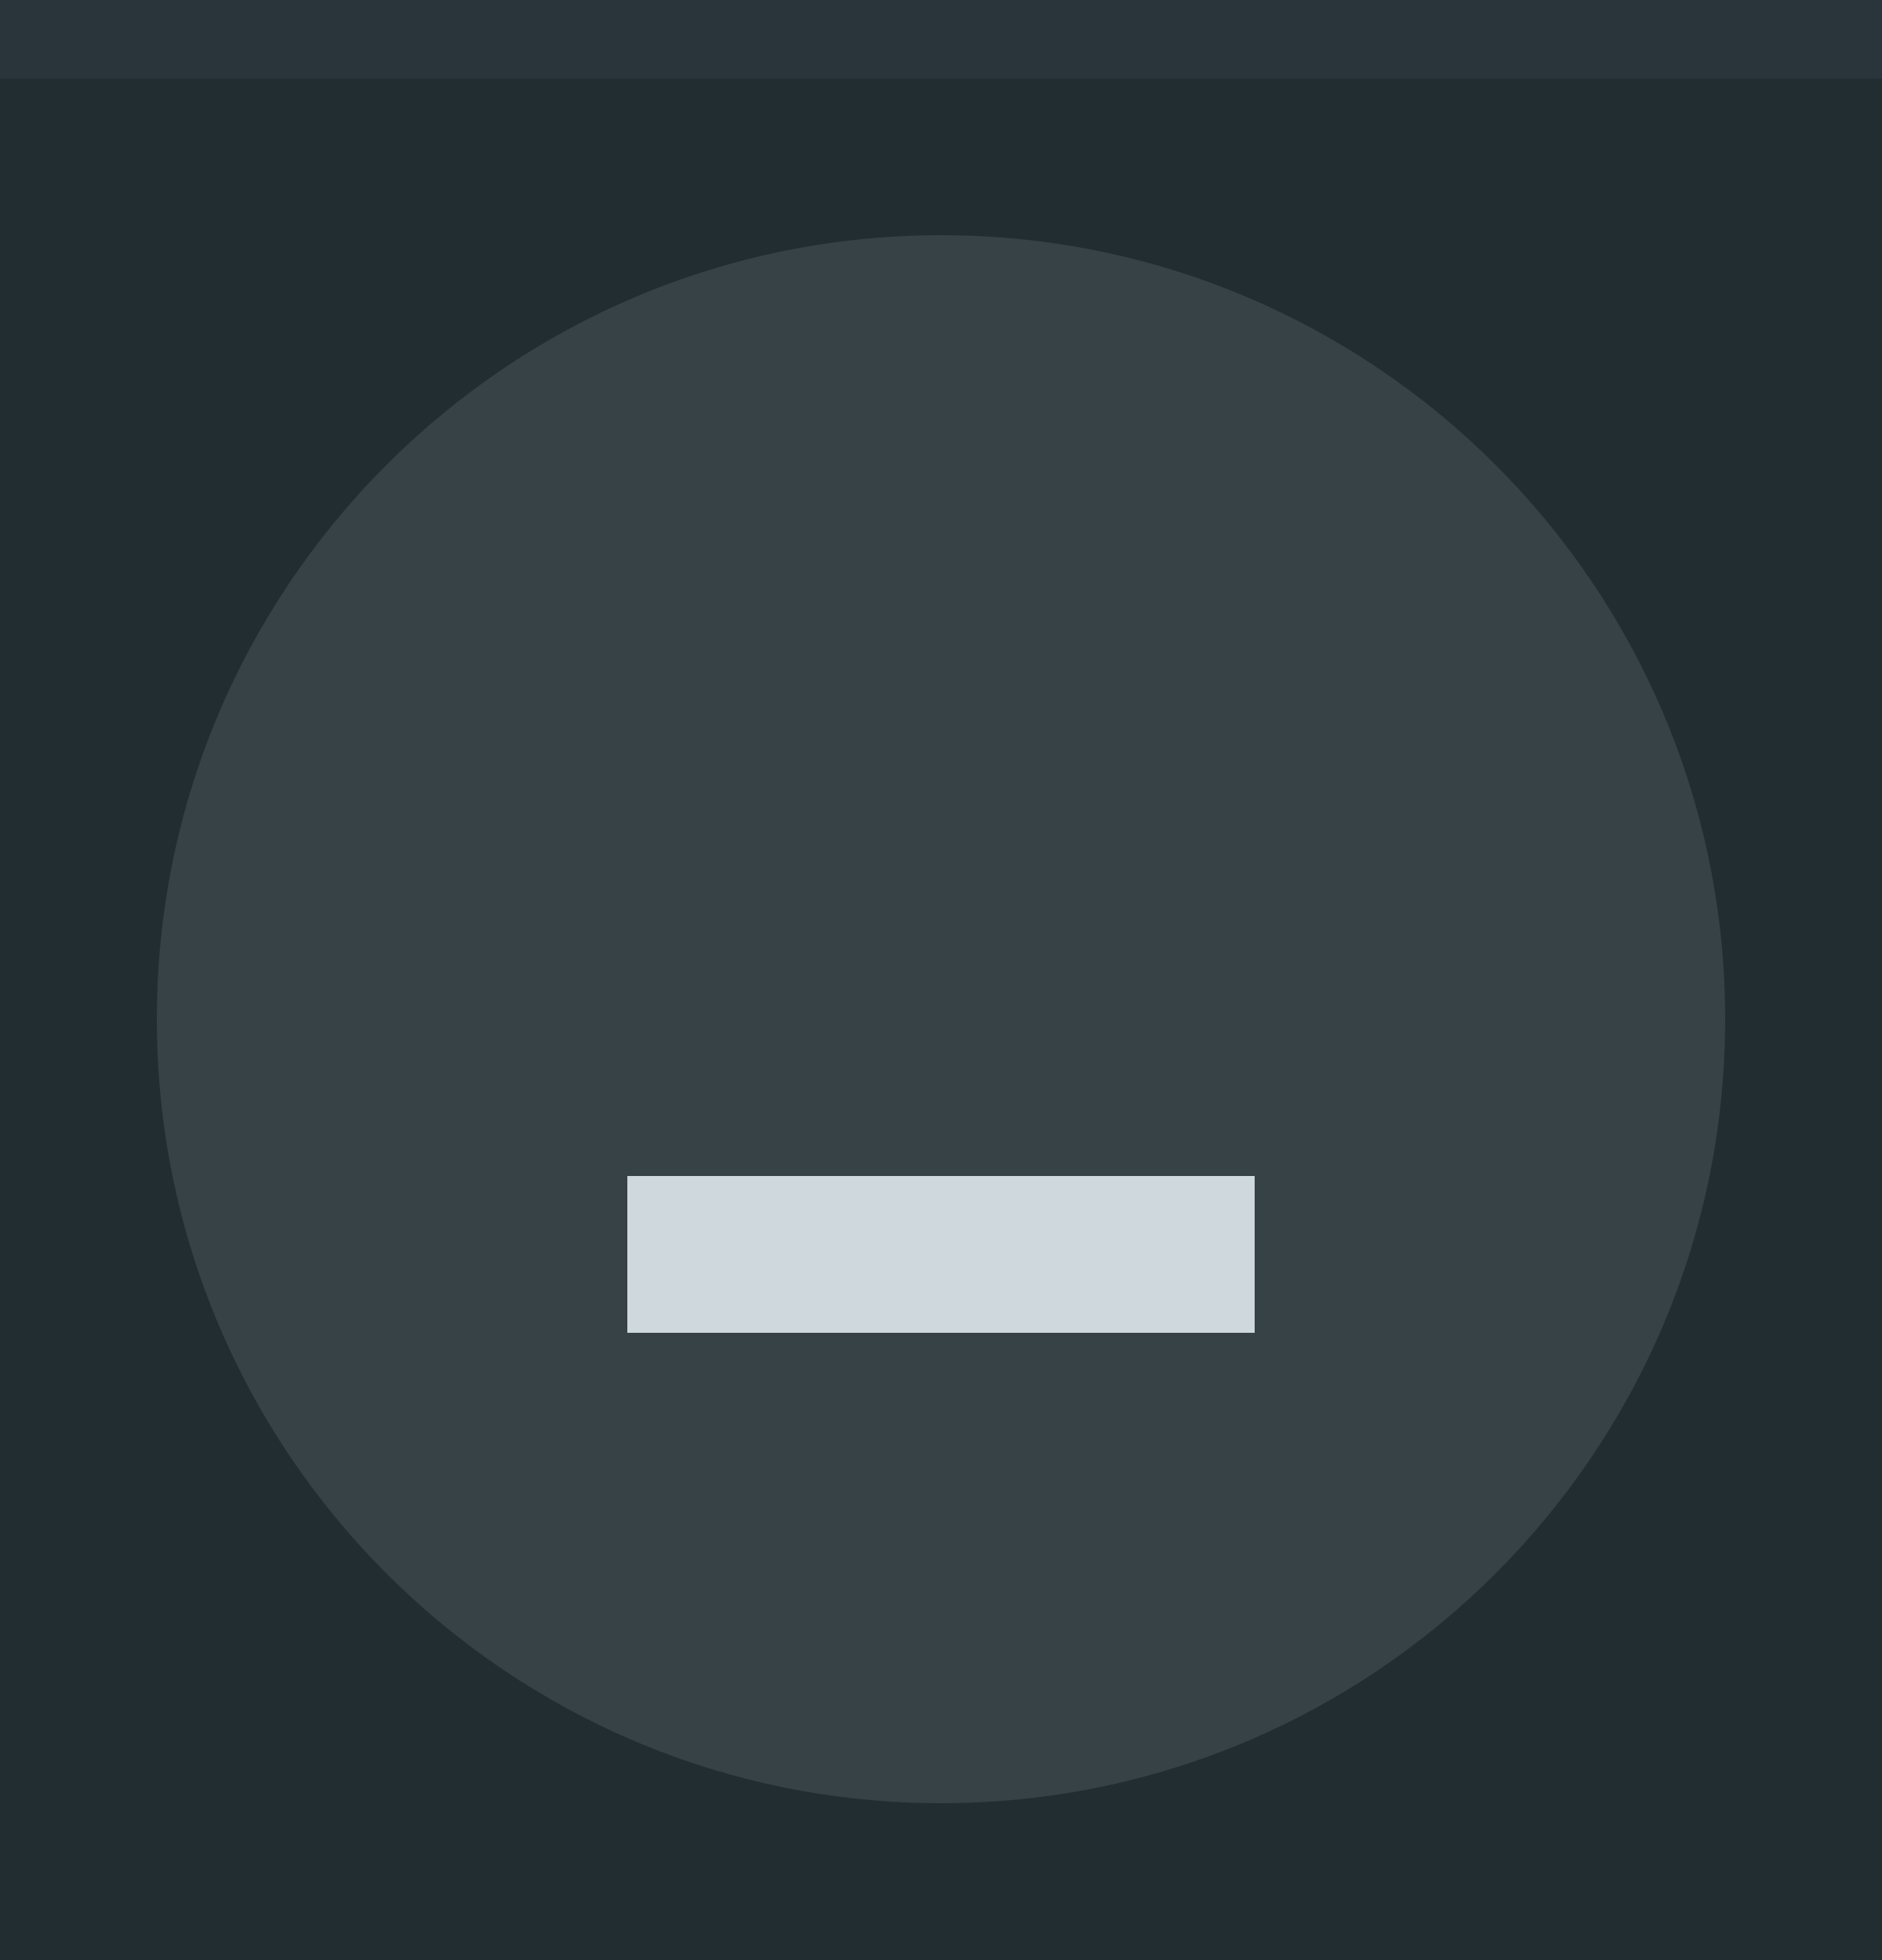
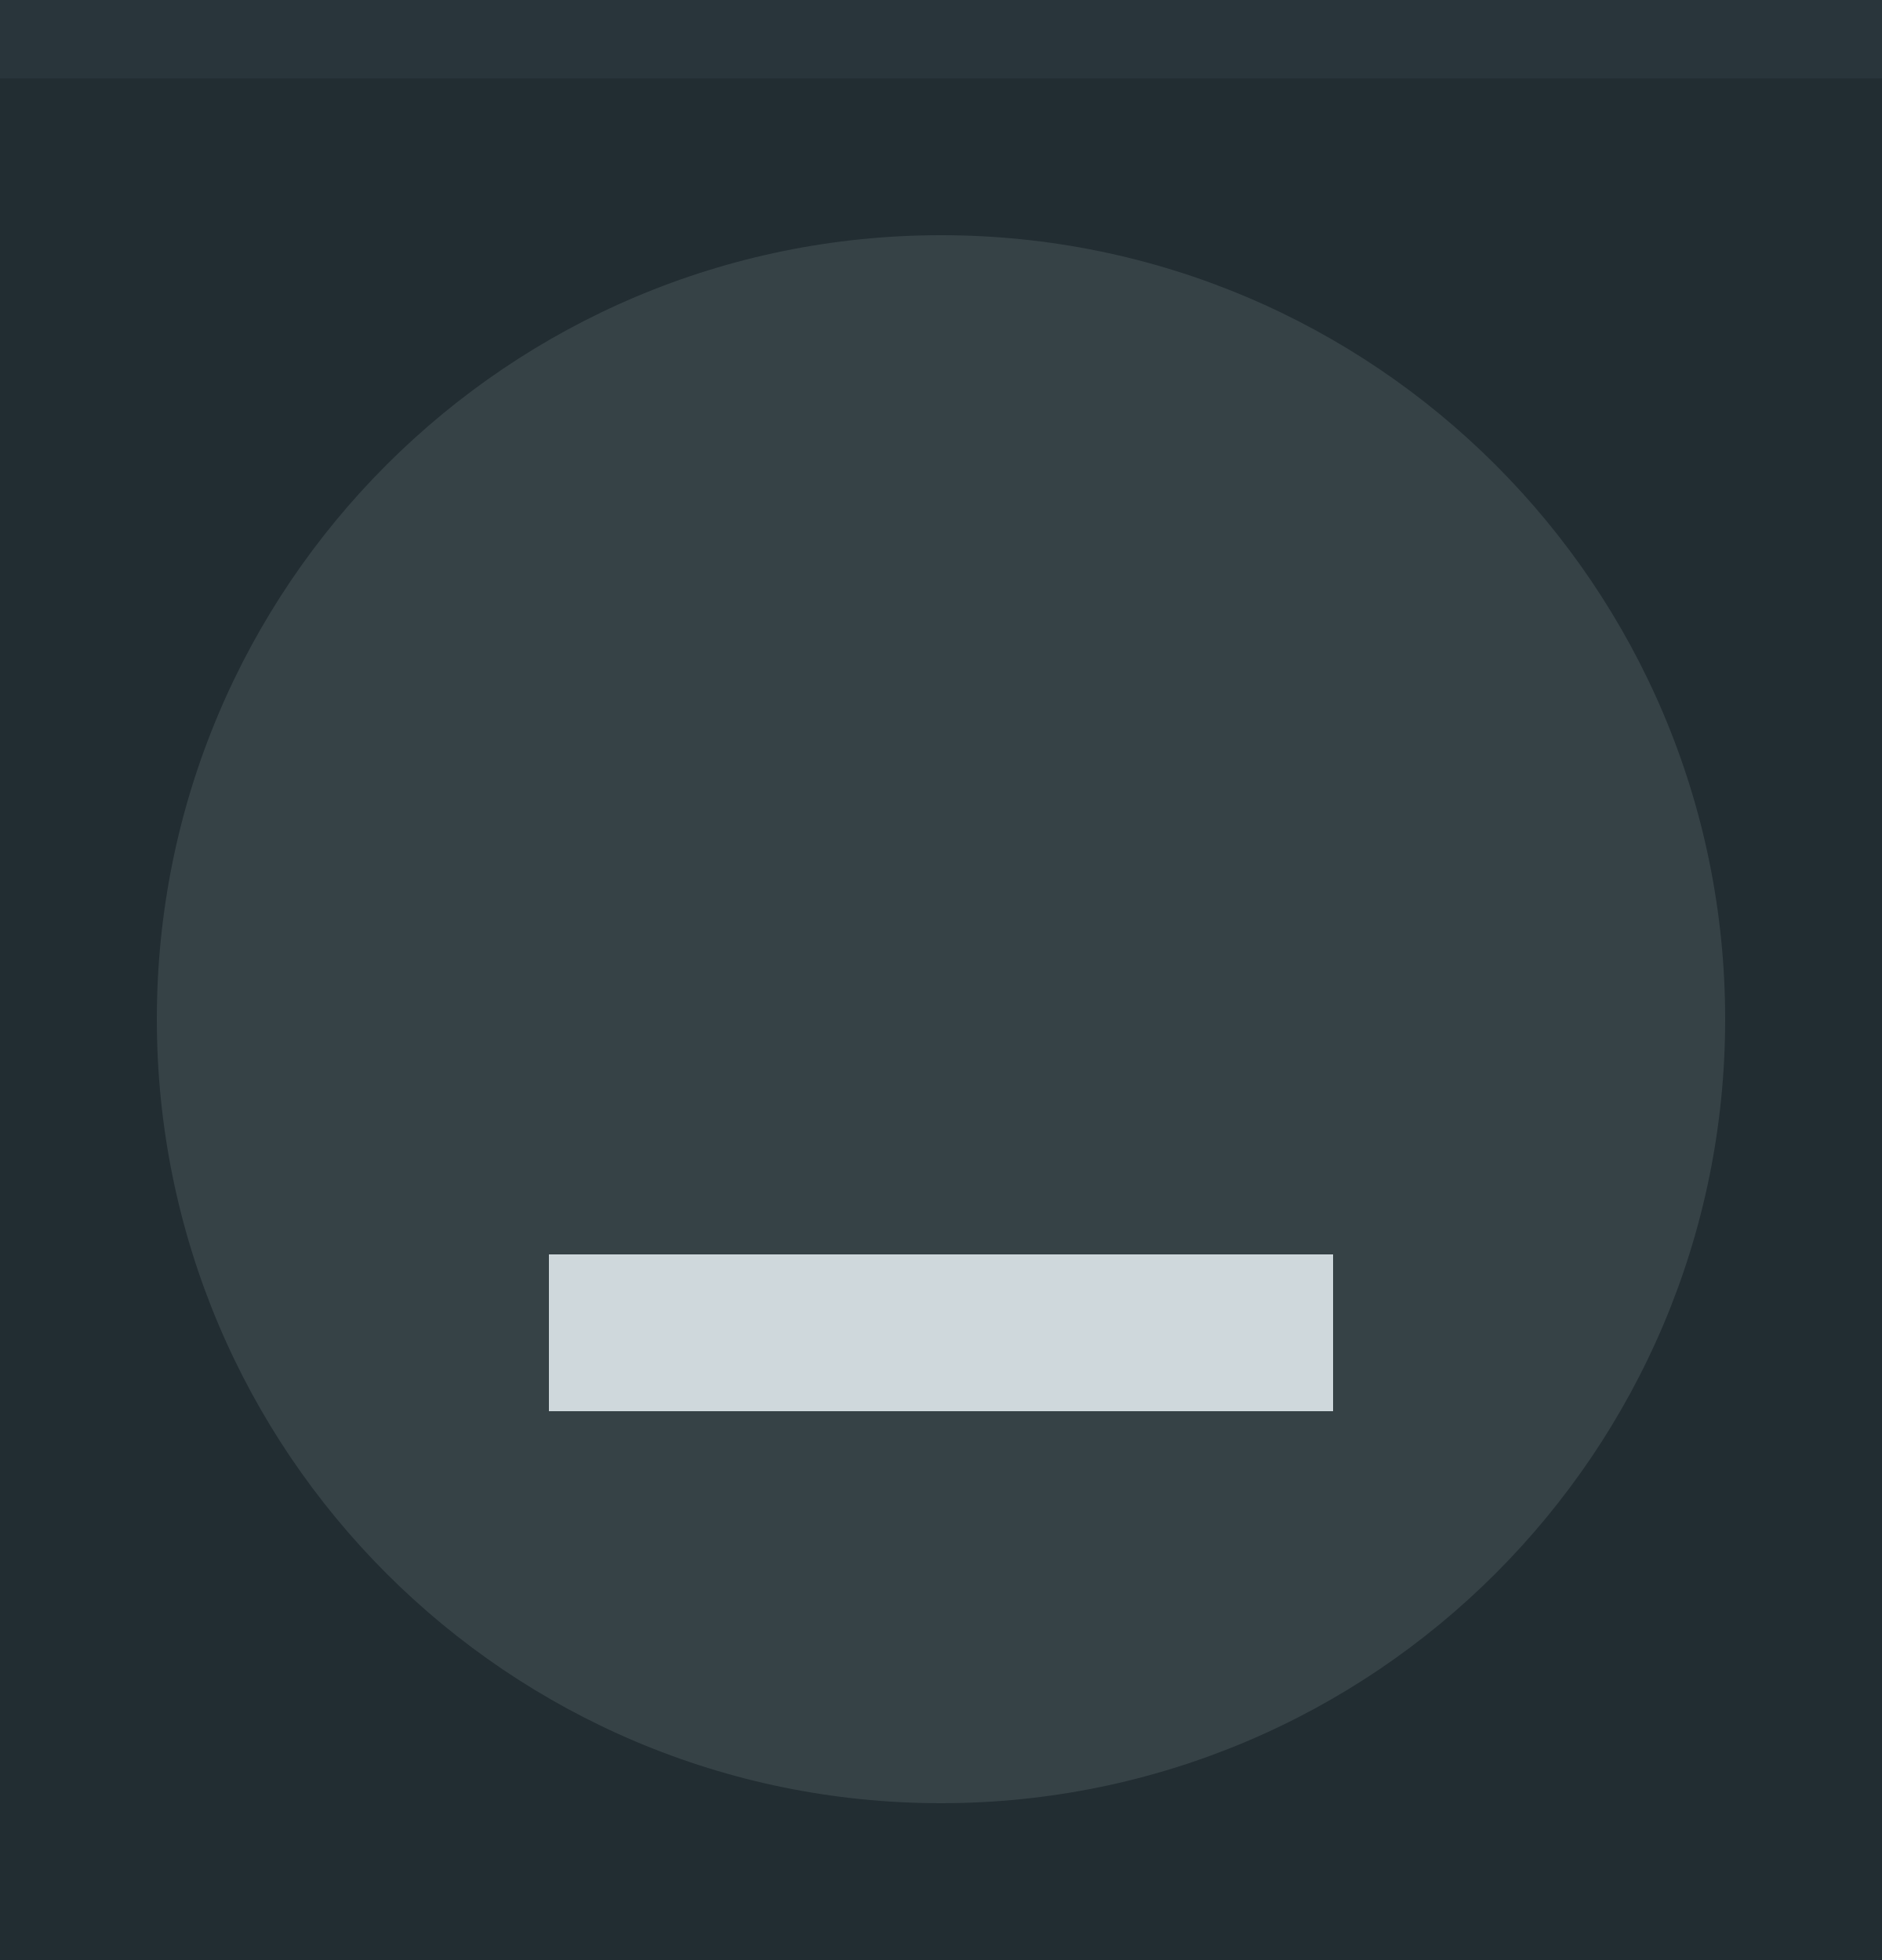
<svg xmlns="http://www.w3.org/2000/svg" width="24" height="25" viewBox="0 0 24 25" id="svg4142" version="1.1">
  <defs id="defs4144" />
  <g id="layer1" transform="translate(0,-1027.362)">
    <rect style="opacity:1;fill:#222d32;fill-opacity:1;fill-rule:evenodd;stroke:none;stroke-width:2.745;stroke-linecap:butt;stroke-linejoin:miter;stroke-miterlimit:4;stroke-dasharray:none;stroke-dashoffset:478.437;stroke-opacity:1" id="rect4741" width="24" height="25" x="0" y="1027.362" />
-     <circle style="fill:#cfd8dc;fill-opacity:0.12;stroke:none;stroke-width:0.5;stroke-linejoin:miter;stroke-miterlimit:4;stroke-dasharray:none;stroke-opacity:1" id="path2994" cx="1040.362" cy="-12" transform="matrix(0,1,-1,0,0,0)" r="10" />
-     <rect style="opacity:1;fill:#cfd8dc;fill-opacity:1;fill-rule:evenodd;stroke:none;stroke-width:2.745;stroke-linecap:butt;stroke-linejoin:miter;stroke-miterlimit:4;stroke-dasharray:none;stroke-dashoffset:478.437;stroke-opacity:1" id="rect4853" width="8" height="2" x="8" y="1042.362" />
+     <circle style="fill:#cfd8dc;fill-opacity:0.12;stroke:none;stroke-width:0.5;stroke-linejoin:miter;stroke-miterlimit:4;stroke-dasharray:none;stroke-opacity:1" id="path2994" cx="1040.362" cy="-12" transform="rotate(90)" r="10" />
    <rect style="opacity:1;fill:#29353b;fill-opacity:1;fill-rule:evenodd;stroke:none;stroke-width:2.745;stroke-linecap:butt;stroke-linejoin:miter;stroke-miterlimit:4;stroke-dasharray:none;stroke-dashoffset:478.437;stroke-opacity:1" id="rect4959" width="24" height="1" x="0" y="1027.362" />
+     <rect y="1043.362" x="7" height="2" width="10" id="rect4737-9" style="opacity:1;fill:#cfd8dc;fill-opacity:1;fill-rule:evenodd;stroke:none;stroke-width:0;stroke-linecap:square;stroke-linejoin:round;stroke-miterlimit:4;stroke-dasharray:none;stroke-dashoffset:478.437;stroke-opacity:0.4" />
  </g>
</svg>
